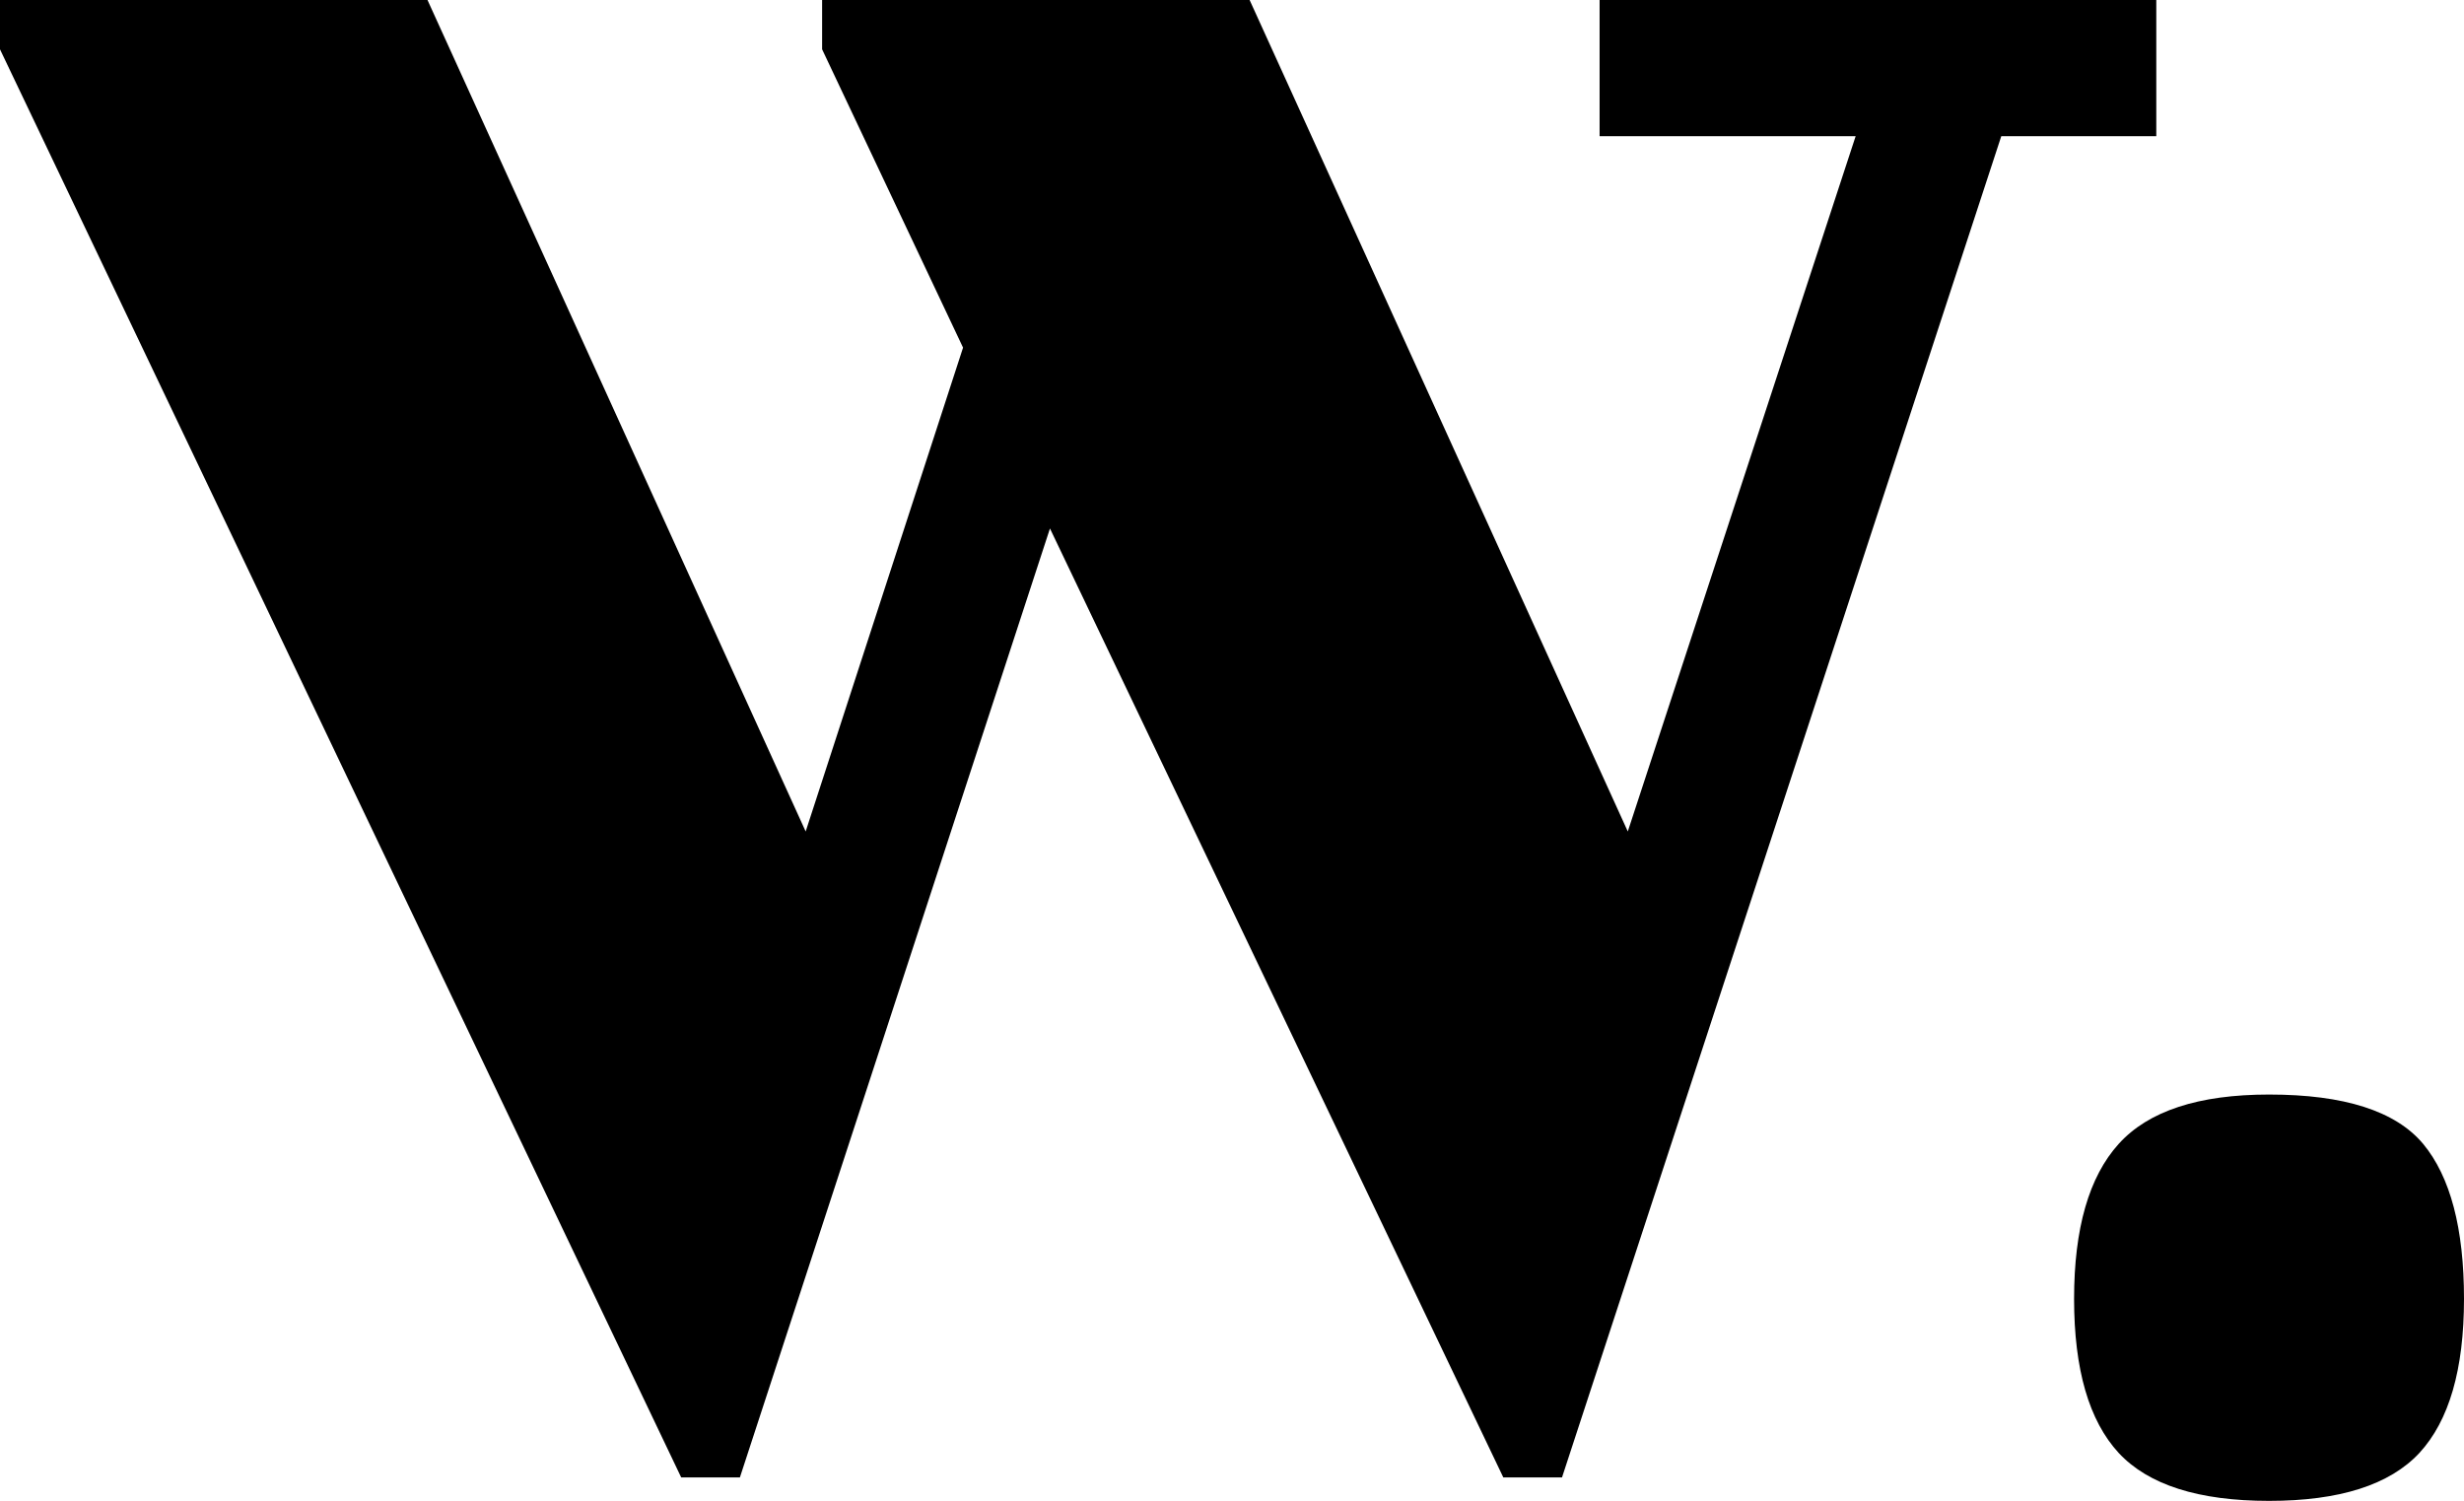
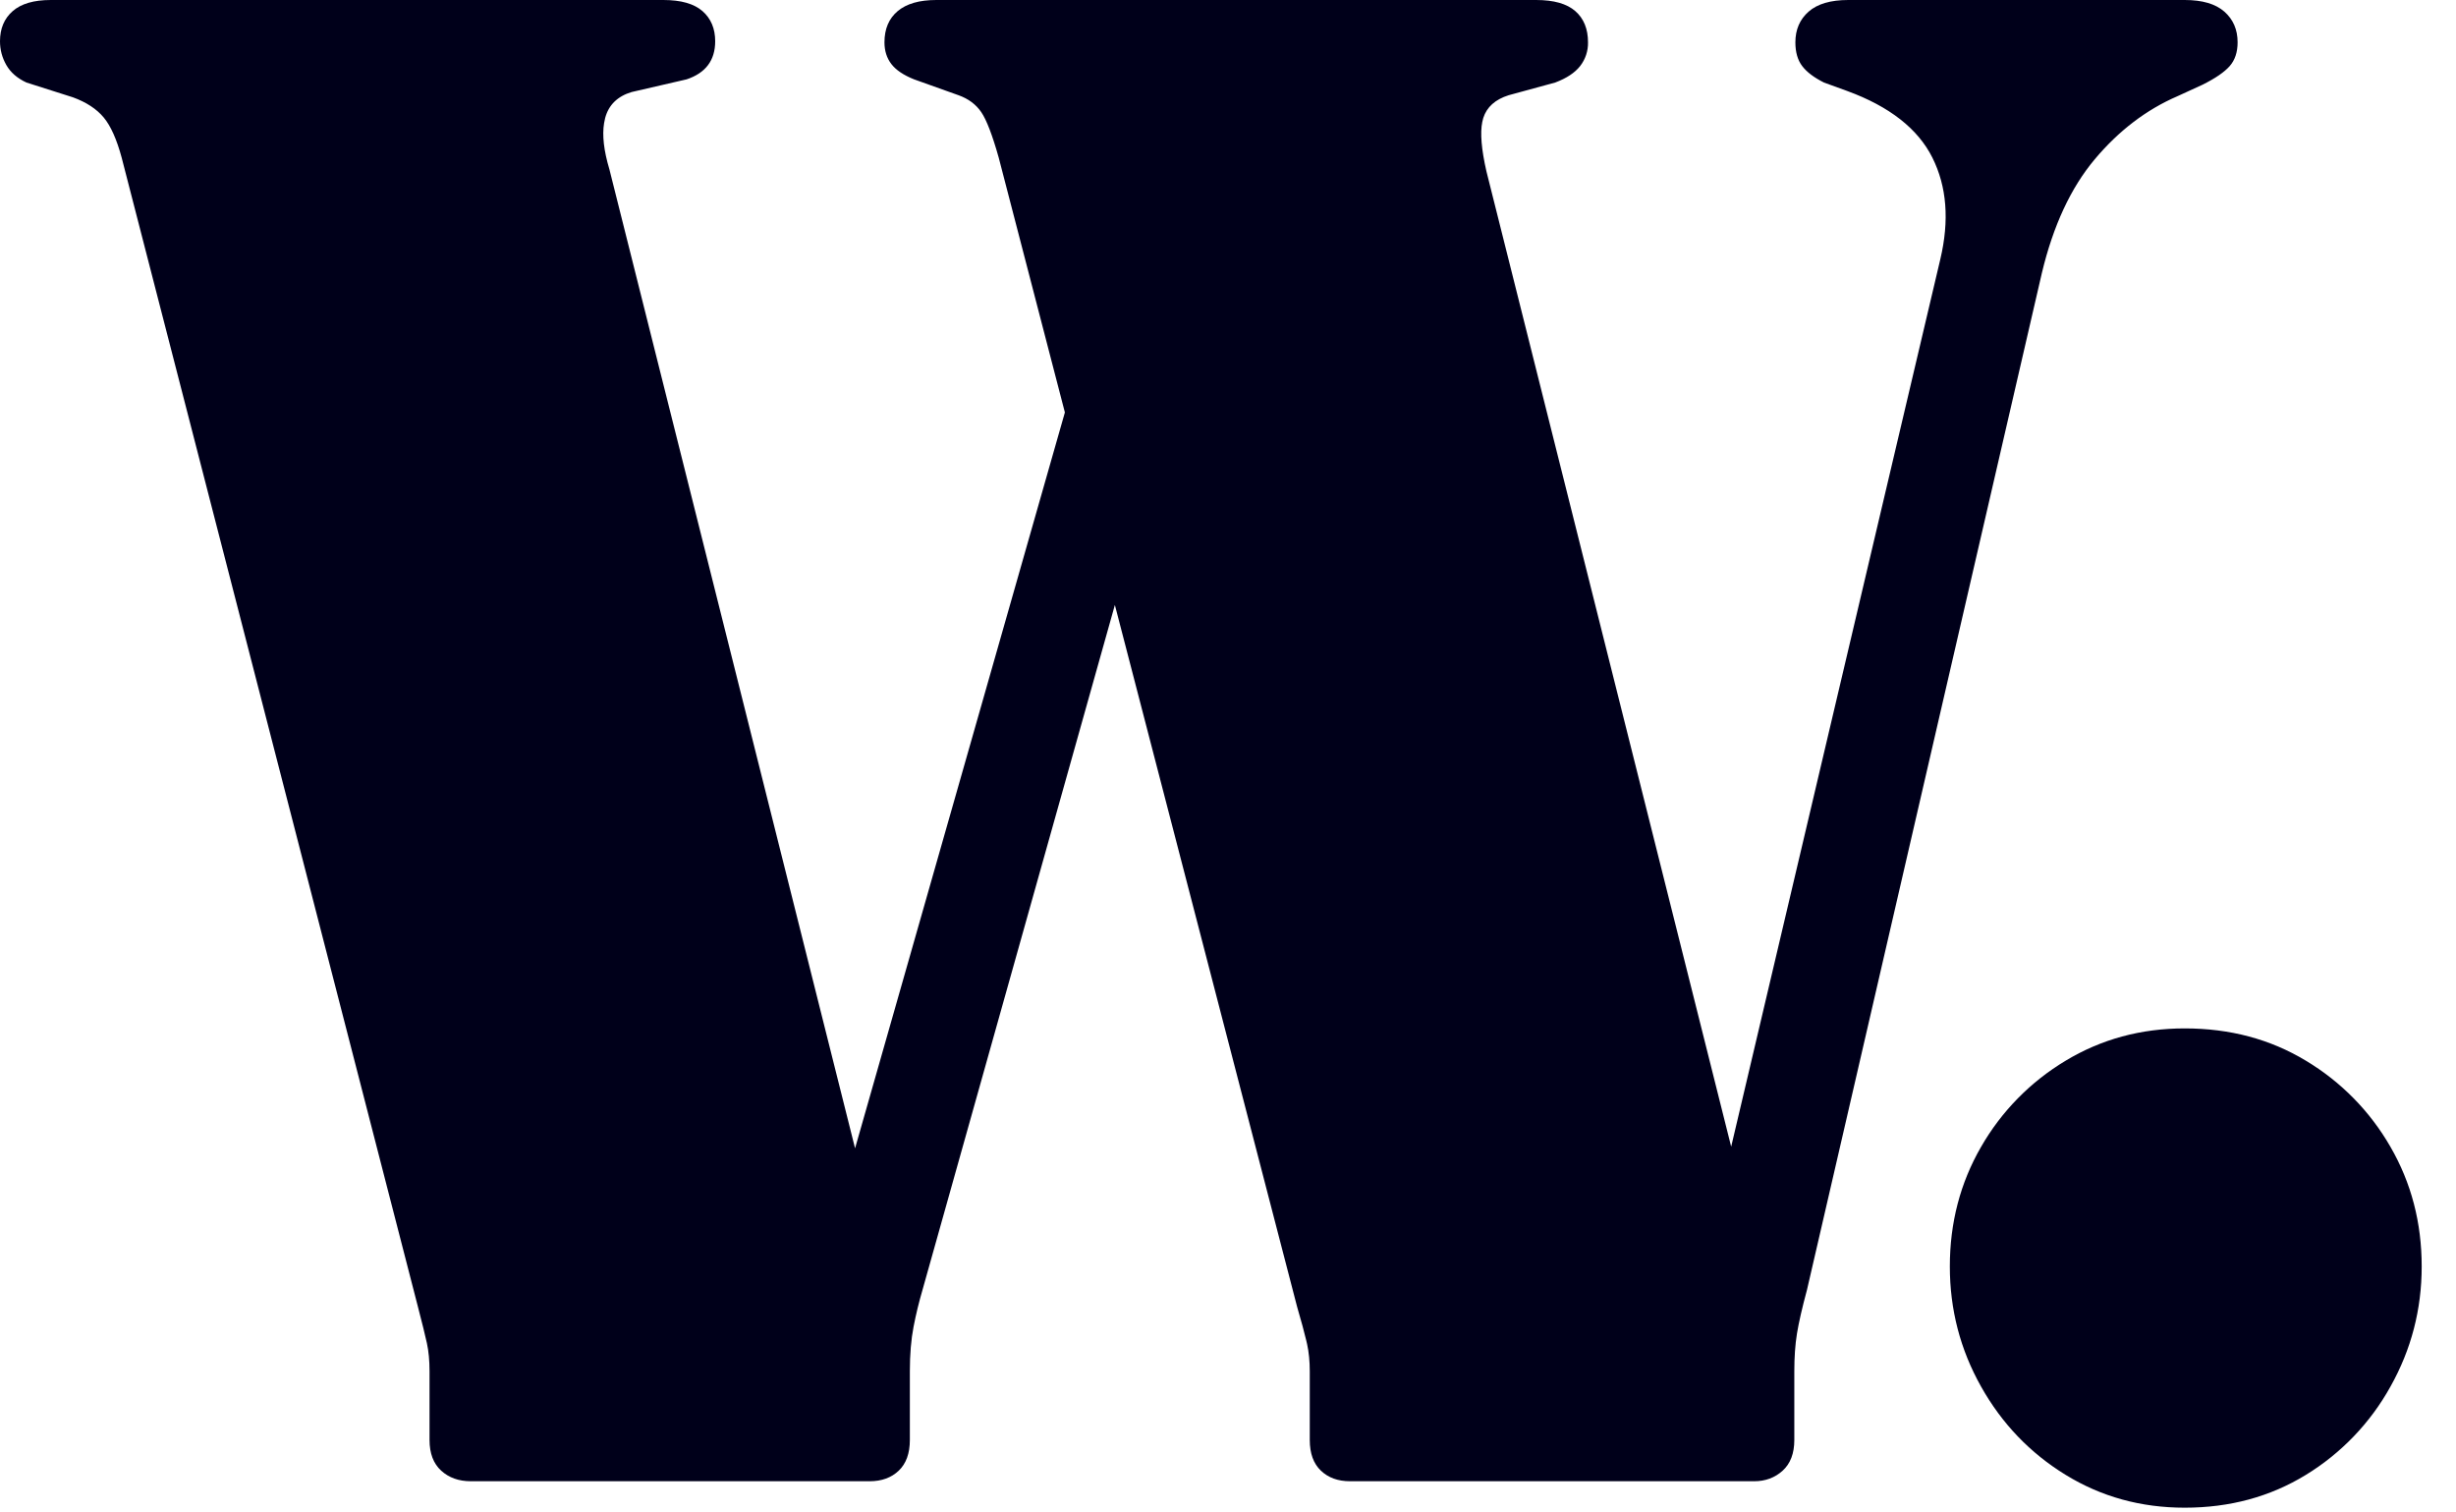
- <svg xmlns="http://www.w3.org/2000/svg" viewBox="0 12.7 52.45 31.95" data-asc="0.869" width="52.45" height="31.95">
-   <defs />
-   <g>
-     <g>
-       <g transform="translate(0, 0)">
-         <path d="M42.60 15.60L33.25 44.15L32 44.15L22.35 23.95L15.75 44.15L14.50 44.15L0 13.75L0 12.70L9.10 12.70L17.15 30.40L20.50 20.10L17.50 13.75L17.50 12.70L26.60 12.70L34.65 30.40L39.50 15.60L34.05 15.60L34.05 12.70L45.90 12.70L45.90 15.60L42.60 15.60ZM44.15 40.35Q44.15 38.10 45.10 37.05Q46.05 36 48.30 36Q50.70 36 51.58 37.05Q52.45 38.10 52.45 40.35Q52.45 42.60 51.50 43.63Q50.55 44.65 48.30 44.65Q46.05 44.65 45.10 43.63Q44.15 42.60 44.15 40.35Z" />
-       </g>
-     </g>
-   </g>
+ <svg xmlns="http://www.w3.org/2000/svg" width="65" height="40">
+   <path d="M23.016 39.2c.317 0 .574-.093.77-.28.196-.187.294-.457.294-.812v-1.82c0-.448.033-.84.098-1.176.065-.336.145-.663.238-.98l5.09-18.122 4.822 18.57c.112.384.193.682.243.895l.023.099c.047.215.07.453.07.714v1.82c0 .355.098.625.294.812.196.187.453.28.77.28h10.696c.299 0 .55-.093.756-.28.205-.187.308-.457.308-.812v-1.82c0-.373.023-.705.07-.994.047-.29.135-.677.266-1.162L54.04 7.224c.299-1.25.765-2.254 1.4-3.01.635-.756 1.363-1.311 2.184-1.666l.672-.308c.336-.168.574-.331.714-.49.14-.159.21-.369.21-.63 0-.336-.117-.607-.35-.812C58.637.103 58.287 0 57.82 0h-8.904c-.467 0-.817.103-1.05.308-.233.205-.35.476-.35.812 0 .261.06.471.182.63.121.159.313.303.574.434l.616.224c1.12.41 1.871.999 2.254 1.764s.453 1.661.21 2.688l-5.535 23.486-6.477-25.81c-.133-.58-.17-1.018-.11-1.31l.026-.104c.093-.29.317-.49.672-.602l1.232-.336c.299-.112.518-.257.658-.434a.986.986 0 0 0 .21-.63c0-.355-.112-.63-.336-.826C41.468.098 41.122 0 40.656 0H24.78c-.448 0-.789.098-1.022.294-.233.196-.35.471-.35.826 0 .224.06.415.182.574.121.159.322.294.602.406l1.176.42c.261.093.462.243.602.448.14.205.294.607.462 1.204l1.751 6.742-5.553 19.475L16.128 4.48c-.147-.49-.194-.898-.14-1.223l.028-.135c.093-.345.327-.574.7-.686l1.456-.336c.504-.168.756-.504.756-1.008 0-.336-.112-.602-.336-.798C18.368.098 18.022 0 17.556 0H1.344C.896 0 .56.098.336.294.112.49 0 .756 0 1.092c0 .224.056.434.168.63.112.196.29.35.532.462l1.232.392c.355.13.625.308.812.532.187.224.345.579.476 1.064l7.84 30.408c.112.43.191.751.238.966.047.215.07.462.07.742v1.82c0 .355.103.625.308.812.205.187.467.28.784.28h10.556Zm34.804.7c1.195 0 2.263-.29 3.206-.868a6.338 6.338 0 0 0 2.24-2.338c.55-.98.826-2.04.826-3.178 0-1.157-.275-2.212-.826-3.164a6.325 6.325 0 0 0-2.24-2.282c-.943-.57-2.011-.854-3.206-.854-1.157 0-2.207.285-3.15.854a6.325 6.325 0 0 0-2.24 2.282c-.55.952-.826 2.007-.826 3.164 0 1.139.275 2.198.826 3.178.55.98 1.297 1.76 2.24 2.338.943.579 1.993.868 3.15.868Z" fill="#00001A" />
</svg>
